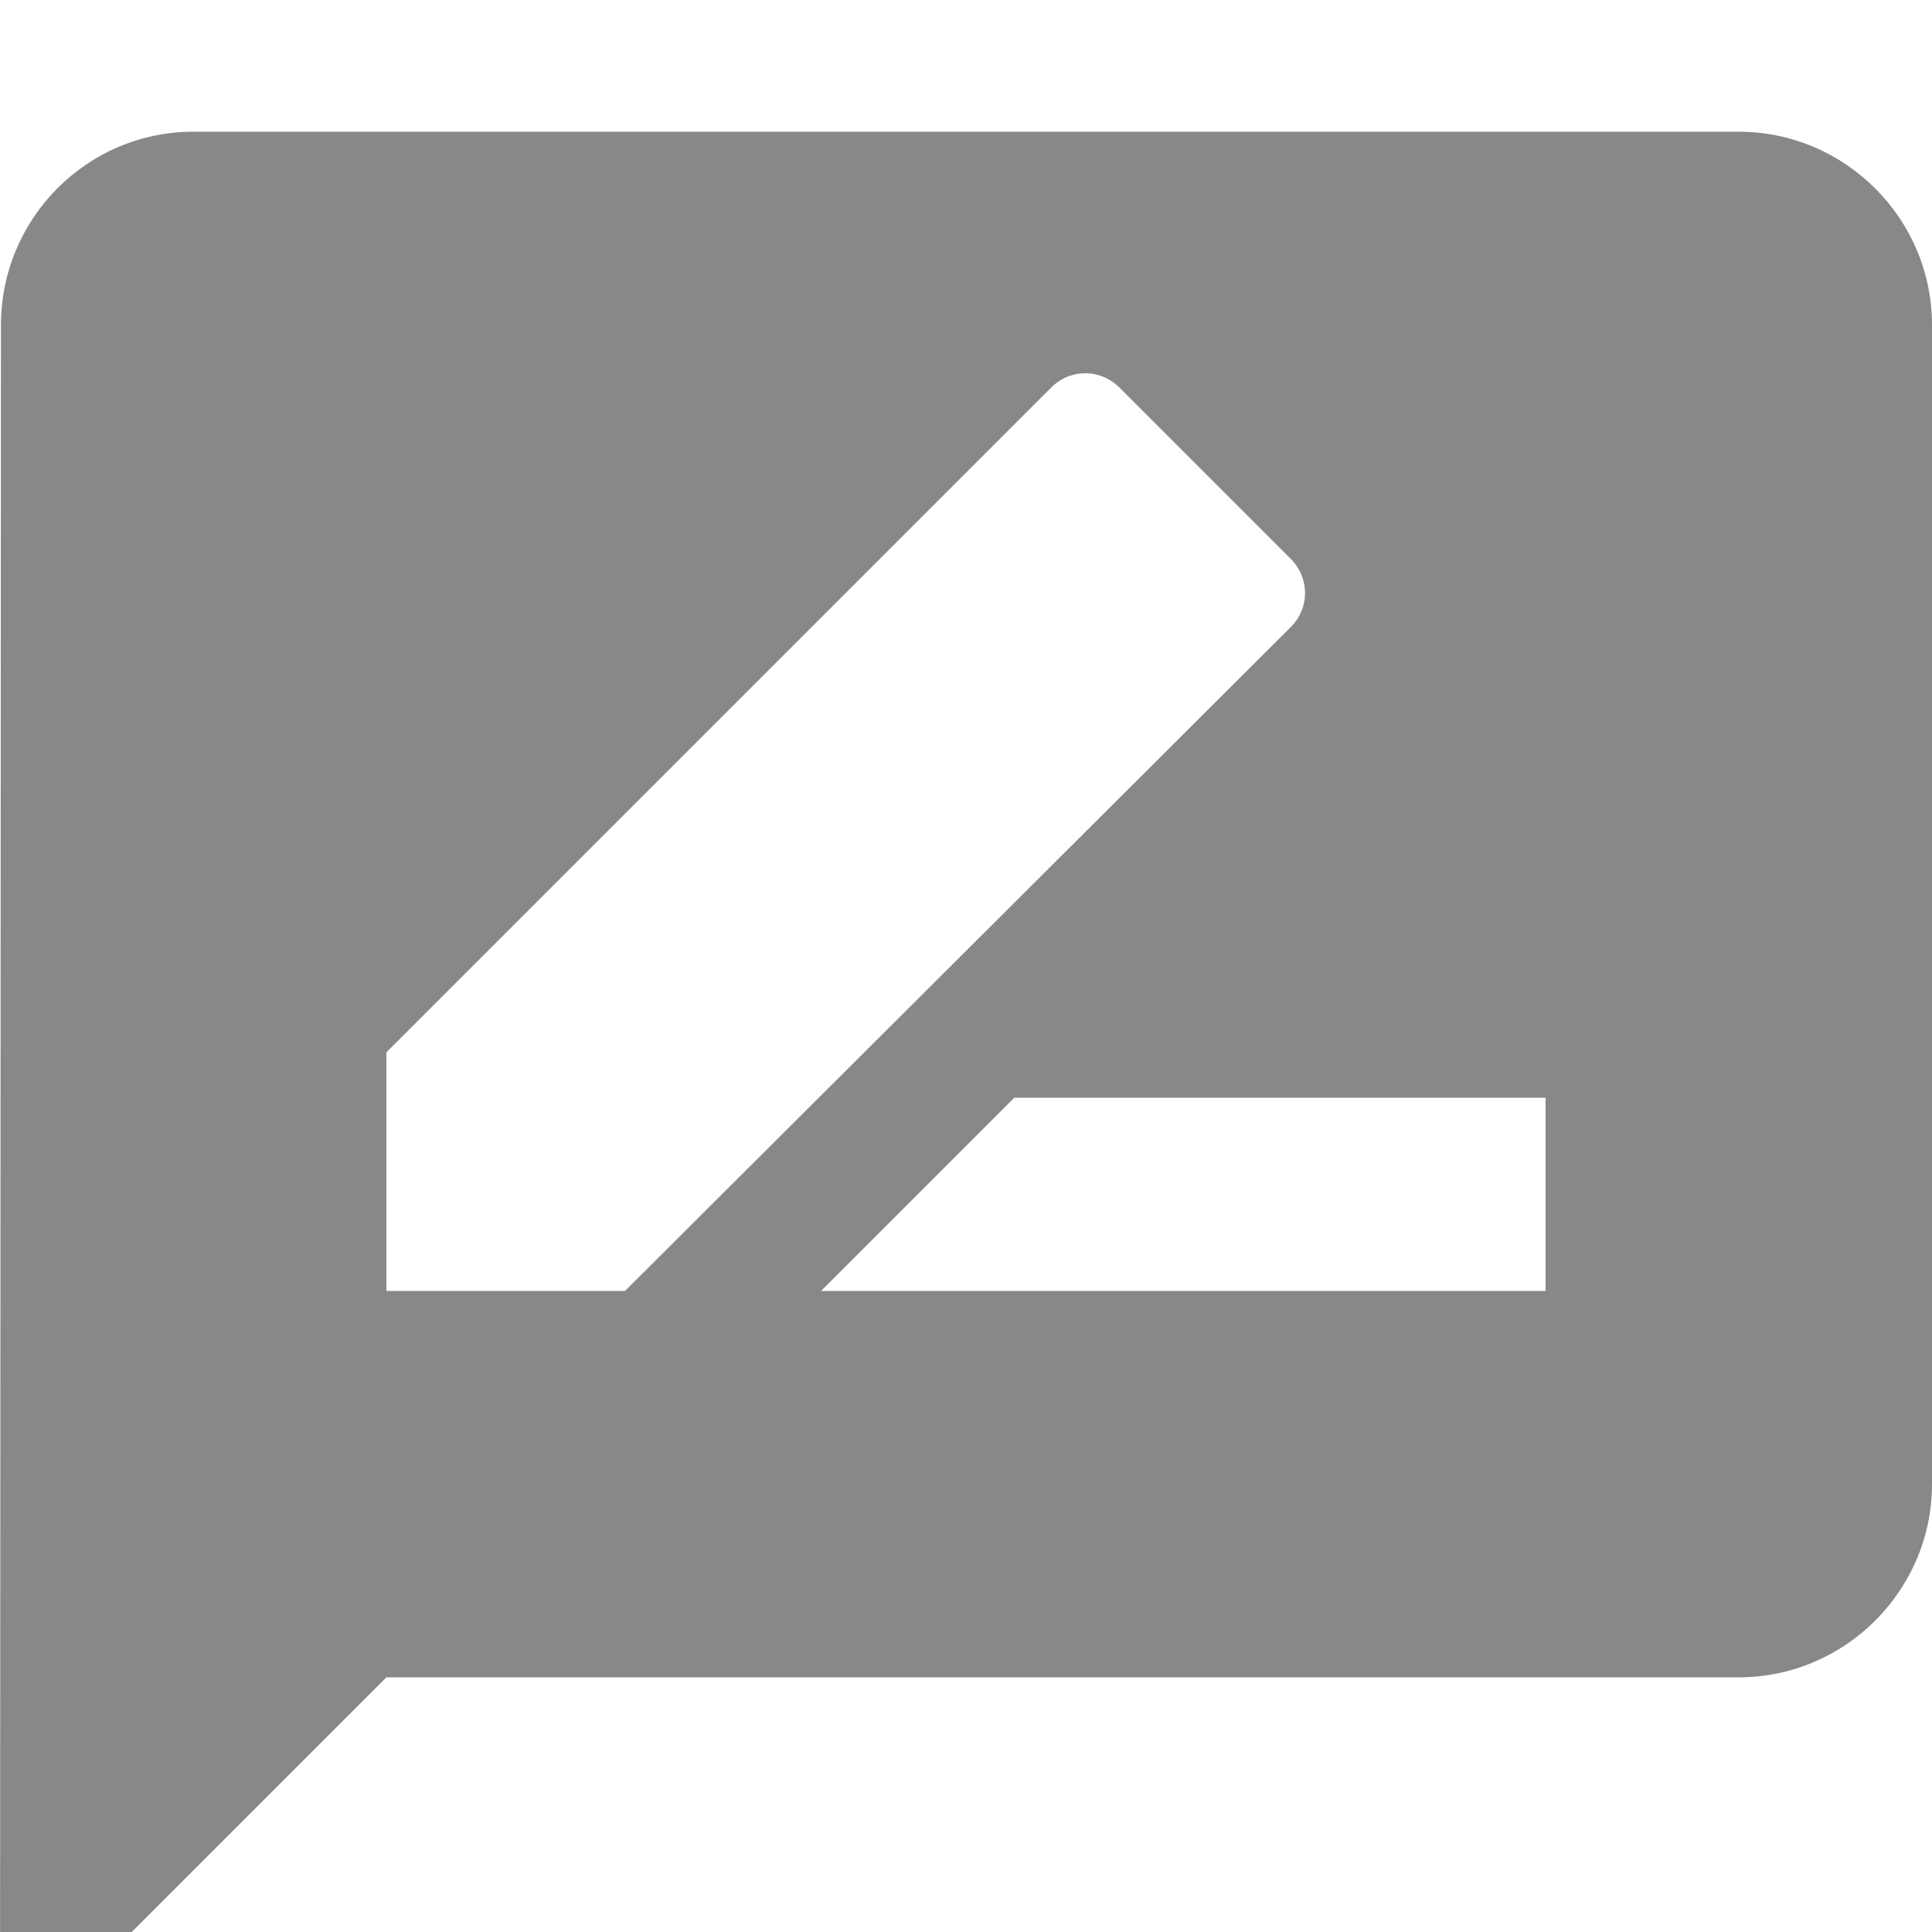
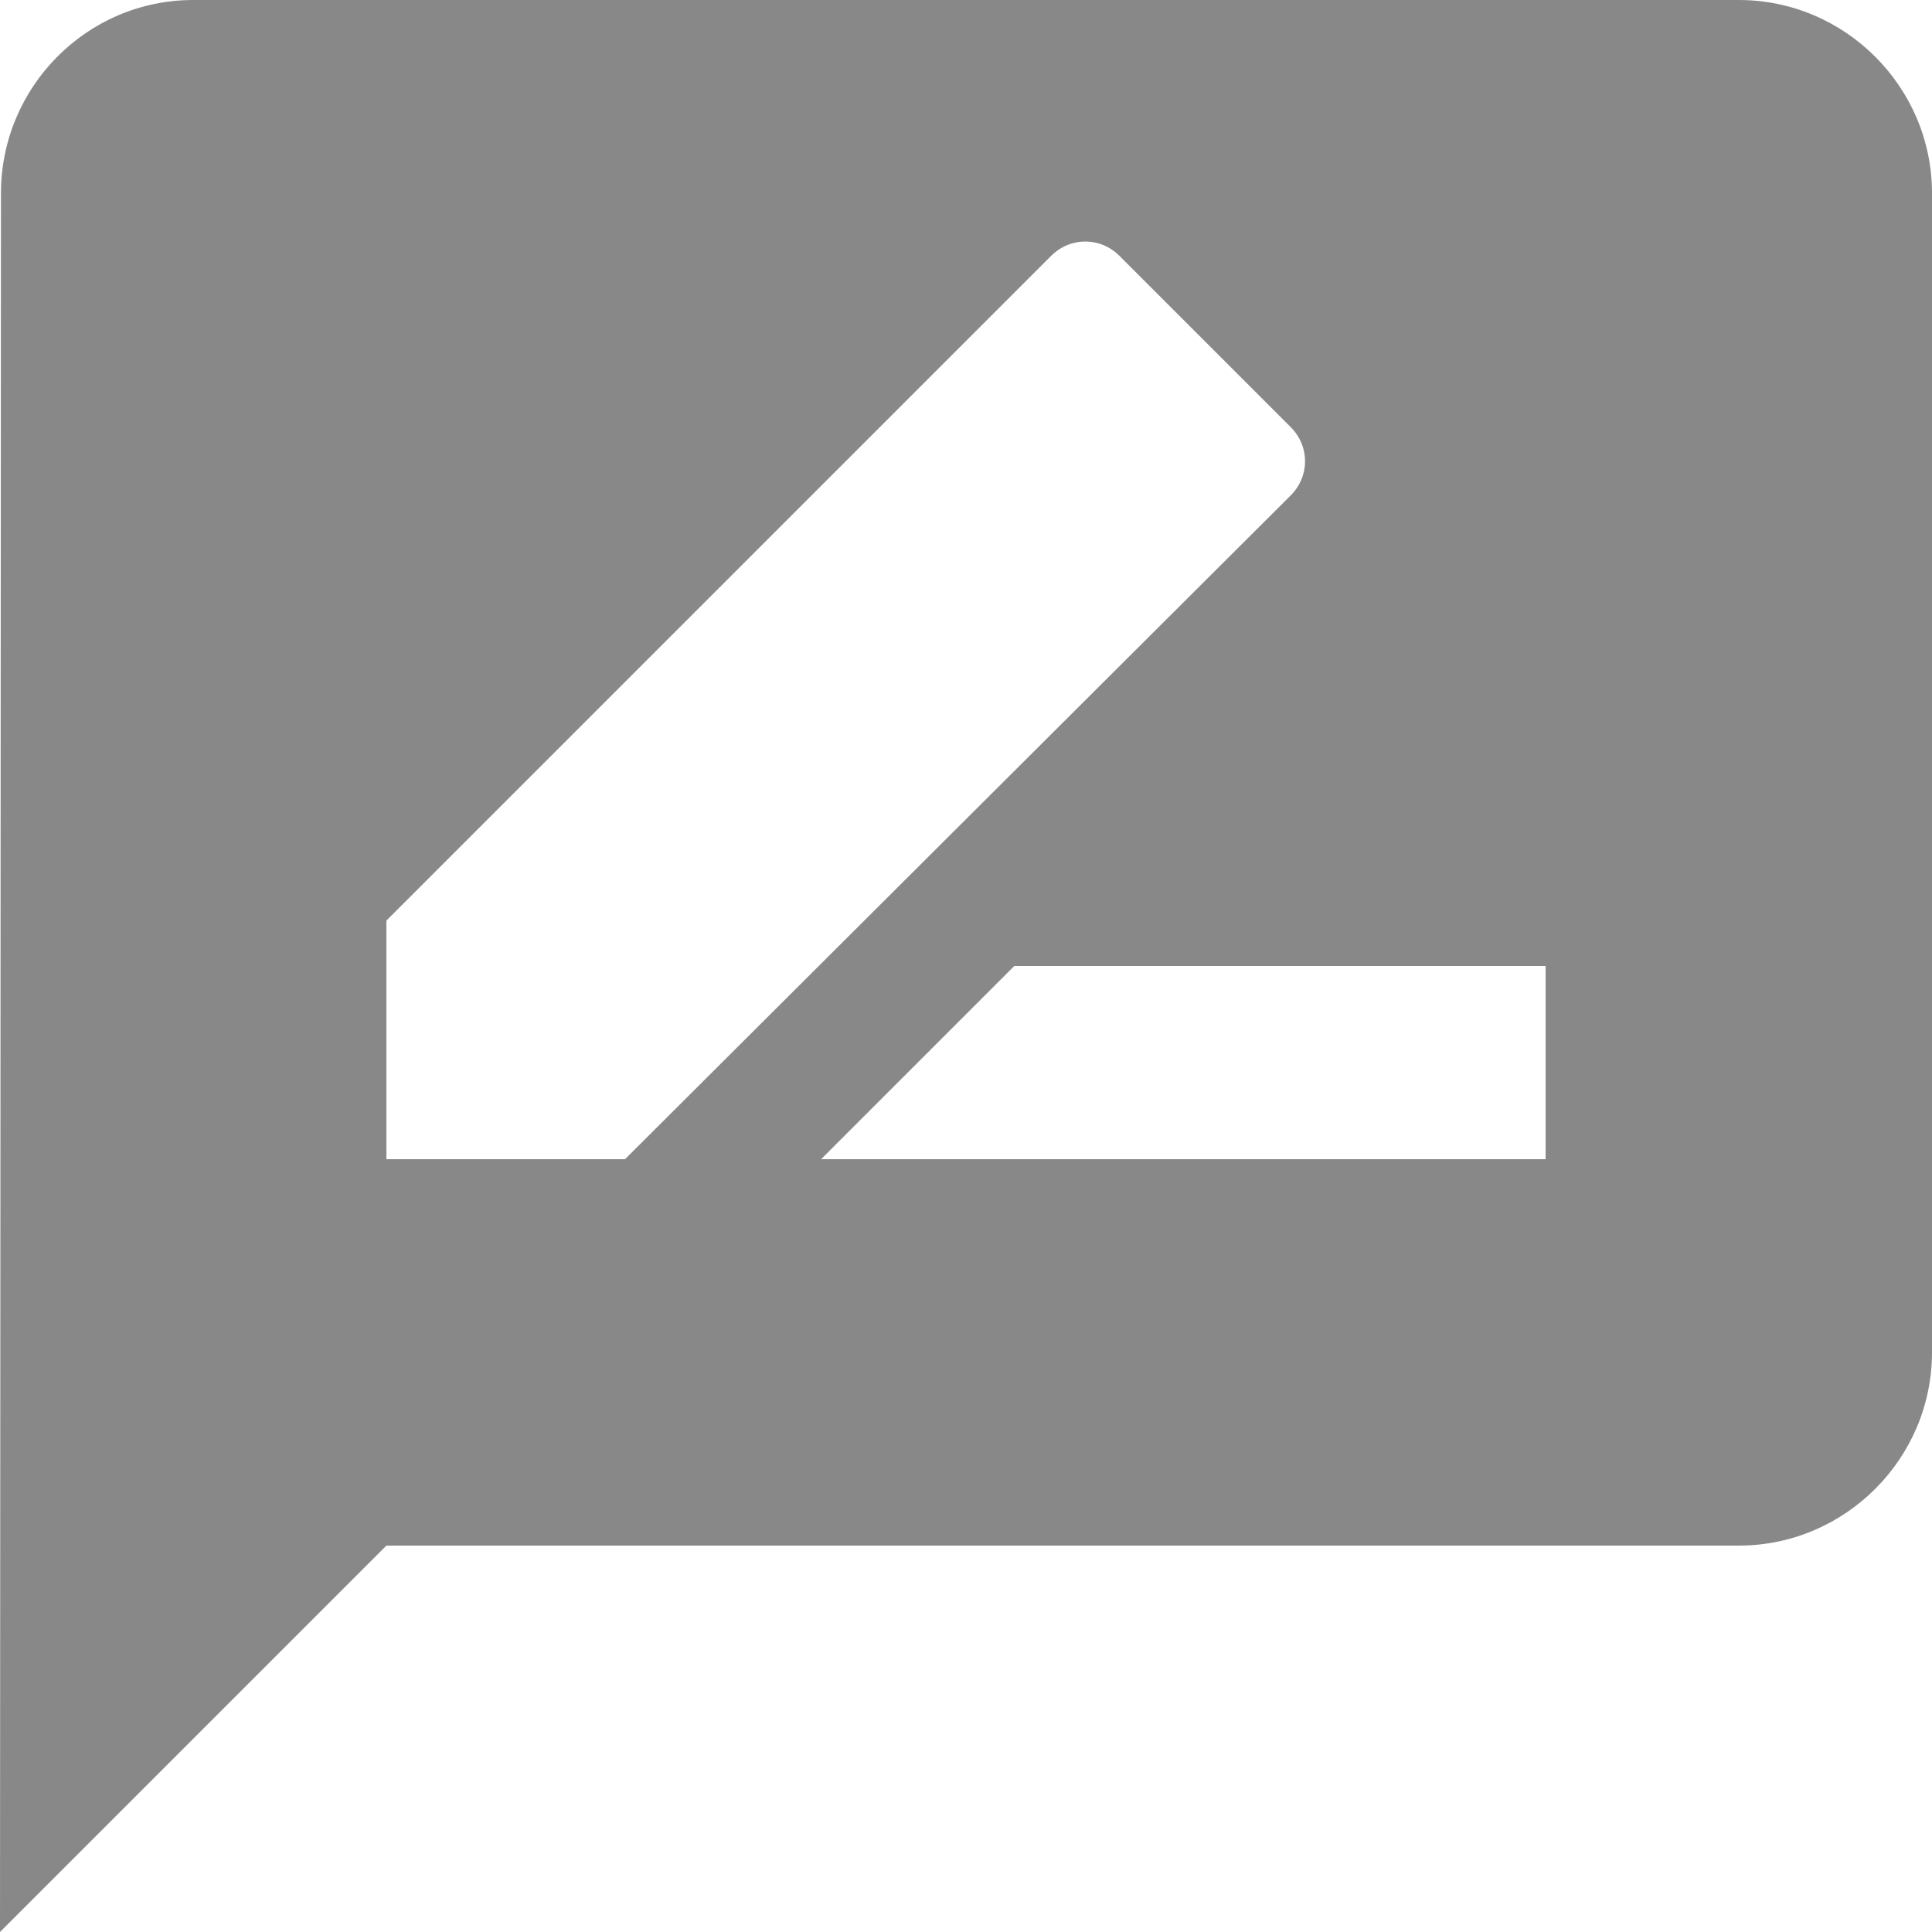
- <svg xmlns="http://www.w3.org/2000/svg" width="22px" height="22px" viewBox="0 0 22 19" version="1.1">
+ <svg xmlns="http://www.w3.org/2000/svg" width="22px" height="22px" viewBox="0 0 22 22" version="1.1">
  <g id="Sections-Survey" stroke="none" stroke-width="1" fill="none" fill-rule="evenodd">
    <g id="1.2---Content-page" transform="translate(-23, -587)" fill="#888888" fill-rule="nonzero">
      <g id="Group-11" transform="translate(23, 587)">
        <path d="M19.8,0 L2.2,0 C0.99,0 0.011,0.99 0.011,2.2 L0,22 L4.4,17.6 L19.8,17.6 C21.01,17.6 22,16.61 22,15.4 L22,2.2 C22,0.99 21.01,0 19.8,0 Z M4.4,13.2 L4.4,10.483 L11.968,2.915 C12.188,2.695 12.529,2.695 12.749,2.915 L14.696,4.862 C14.916,5.082 14.916,5.423 14.696,5.643 L7.117,13.2 L4.4,13.2 Z M17.6,13.2 L9.35,13.2 L11.55,11 L17.6,11 L17.6,13.2 Z" id="Shape" />
      </g>
    </g>
  </g>
</svg>
